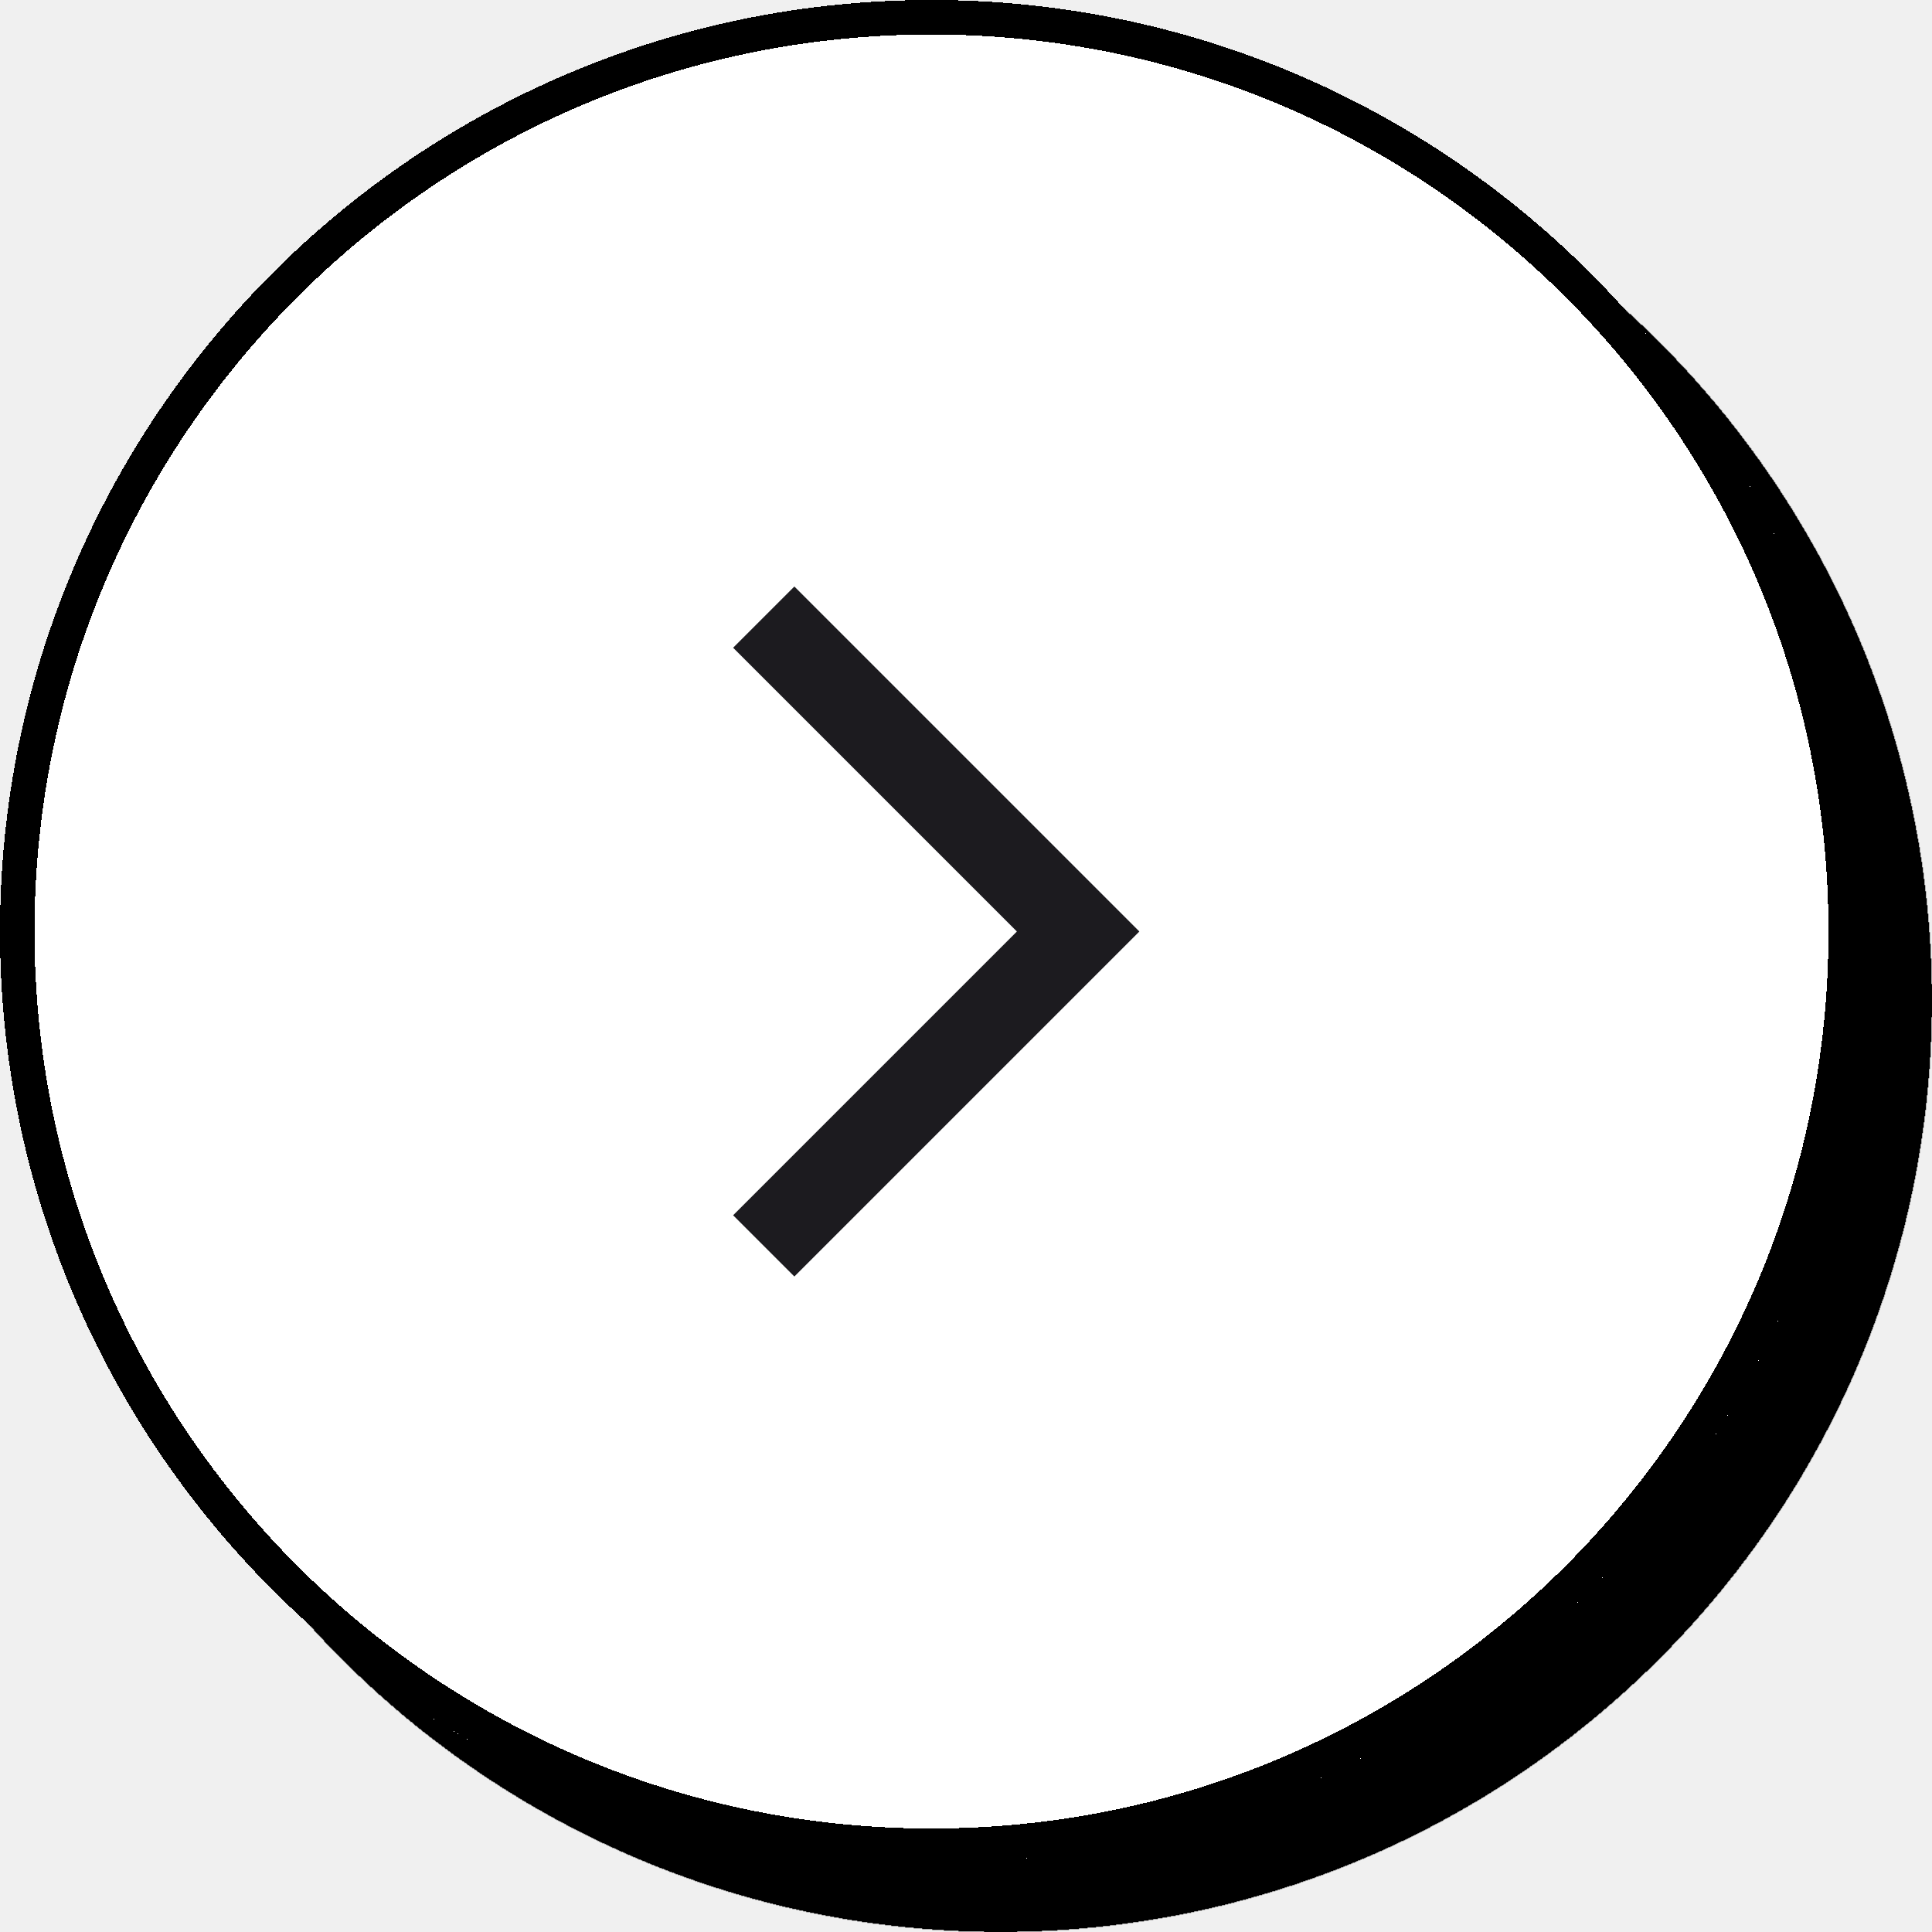
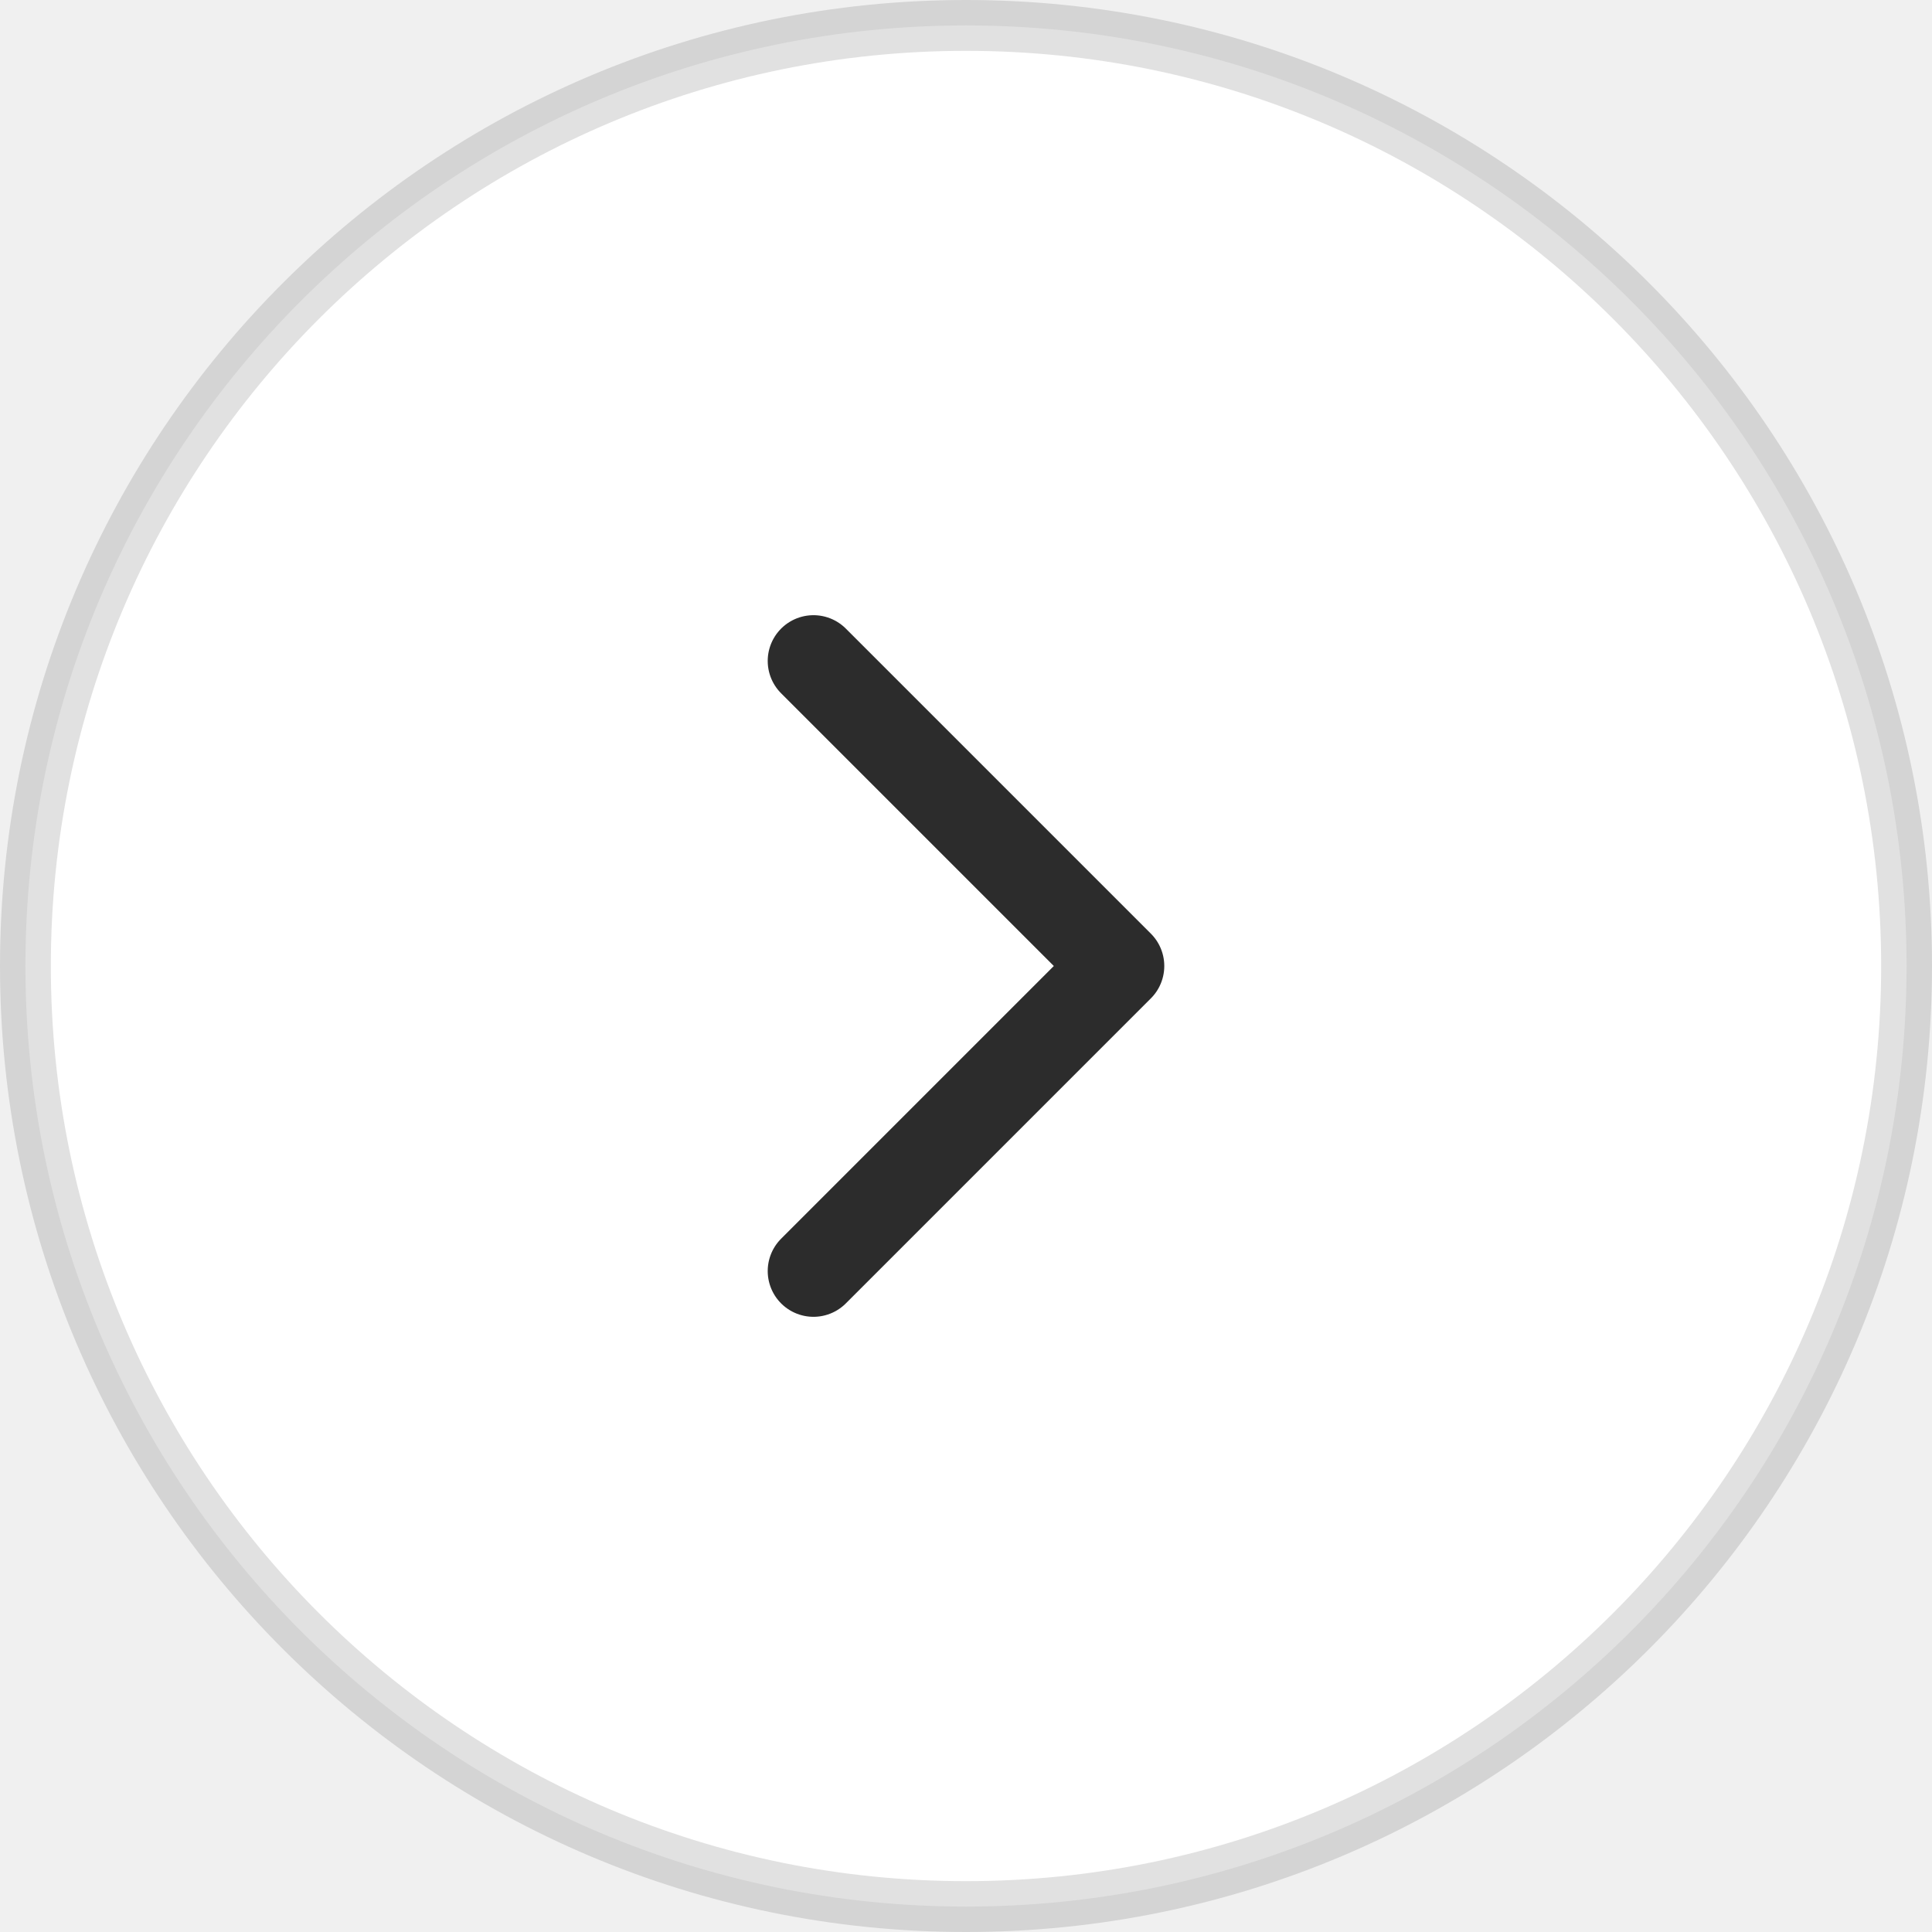
- <svg xmlns="http://www.w3.org/2000/svg" width="56" height="56" viewBox="0 0 56 56" fill="none">
-   <g filter="url(#filter0_d_62_2434)">
-     <rect width="54" height="54" rx="27" fill="white" shape-rendering="crispEdges" />
-     <rect x="0.5" y="0.5" width="53" height="53" rx="26.5" stroke="black" shape-rendering="crispEdges" />
-     <mask id="mask0_62_2434" style="mask-type:alpha" maskUnits="userSpaceOnUse" x="15" y="15" width="24" height="24">
-       <rect x="15" y="15" width="24" height="24" fill="#D9D9D9" />
-     </mask>
-     <g mask="url(#mask0_62_2434)">
-       <path d="M23.025 37L21.25 35.225L29.475 27L21.25 18.775L23.025 17L33.025 27L23.025 37Z" fill="#1C1B1F" />
-     </g>
-   </g>
-   <defs>
-     <filter id="filter0_d_62_2434" x="0" y="0" width="56" height="56" filterUnits="userSpaceOnUse" color-interpolation-filters="sRGB">
-       <feFlood flood-opacity="0" result="BackgroundImageFix" />
-       <feColorMatrix in="SourceAlpha" type="matrix" values="0 0 0 0 0 0 0 0 0 0 0 0 0 0 0 0 0 0 127 0" result="hardAlpha" />
-       <feOffset dx="2" dy="2" />
-       <feComposite in2="hardAlpha" operator="out" />
-       <feColorMatrix type="matrix" values="0 0 0 0 0 0 0 0 0 0 0 0 0 0 0 0 0 0 1 0" />
-       <feBlend mode="normal" in2="BackgroundImageFix" result="effect1_dropShadow_62_2434" />
-       <feBlend mode="normal" in="SourceGraphic" in2="effect1_dropShadow_62_2434" result="shape" />
-     </filter>
-   </defs>
+ <svg xmlns="http://www.w3.org/2000/svg" width="38" height="38" viewBox="0 0 38 38" fill="none">
+   <circle cx="19" cy="19" r="18.5" fill="white" stroke="#000000" stroke-opacity="0.12" />
+   <path d="M16 13L22 19L16 25" stroke="#2c2c2c" stroke-width="1.8" stroke-linecap="round" stroke-linejoin="round" />
</svg>
